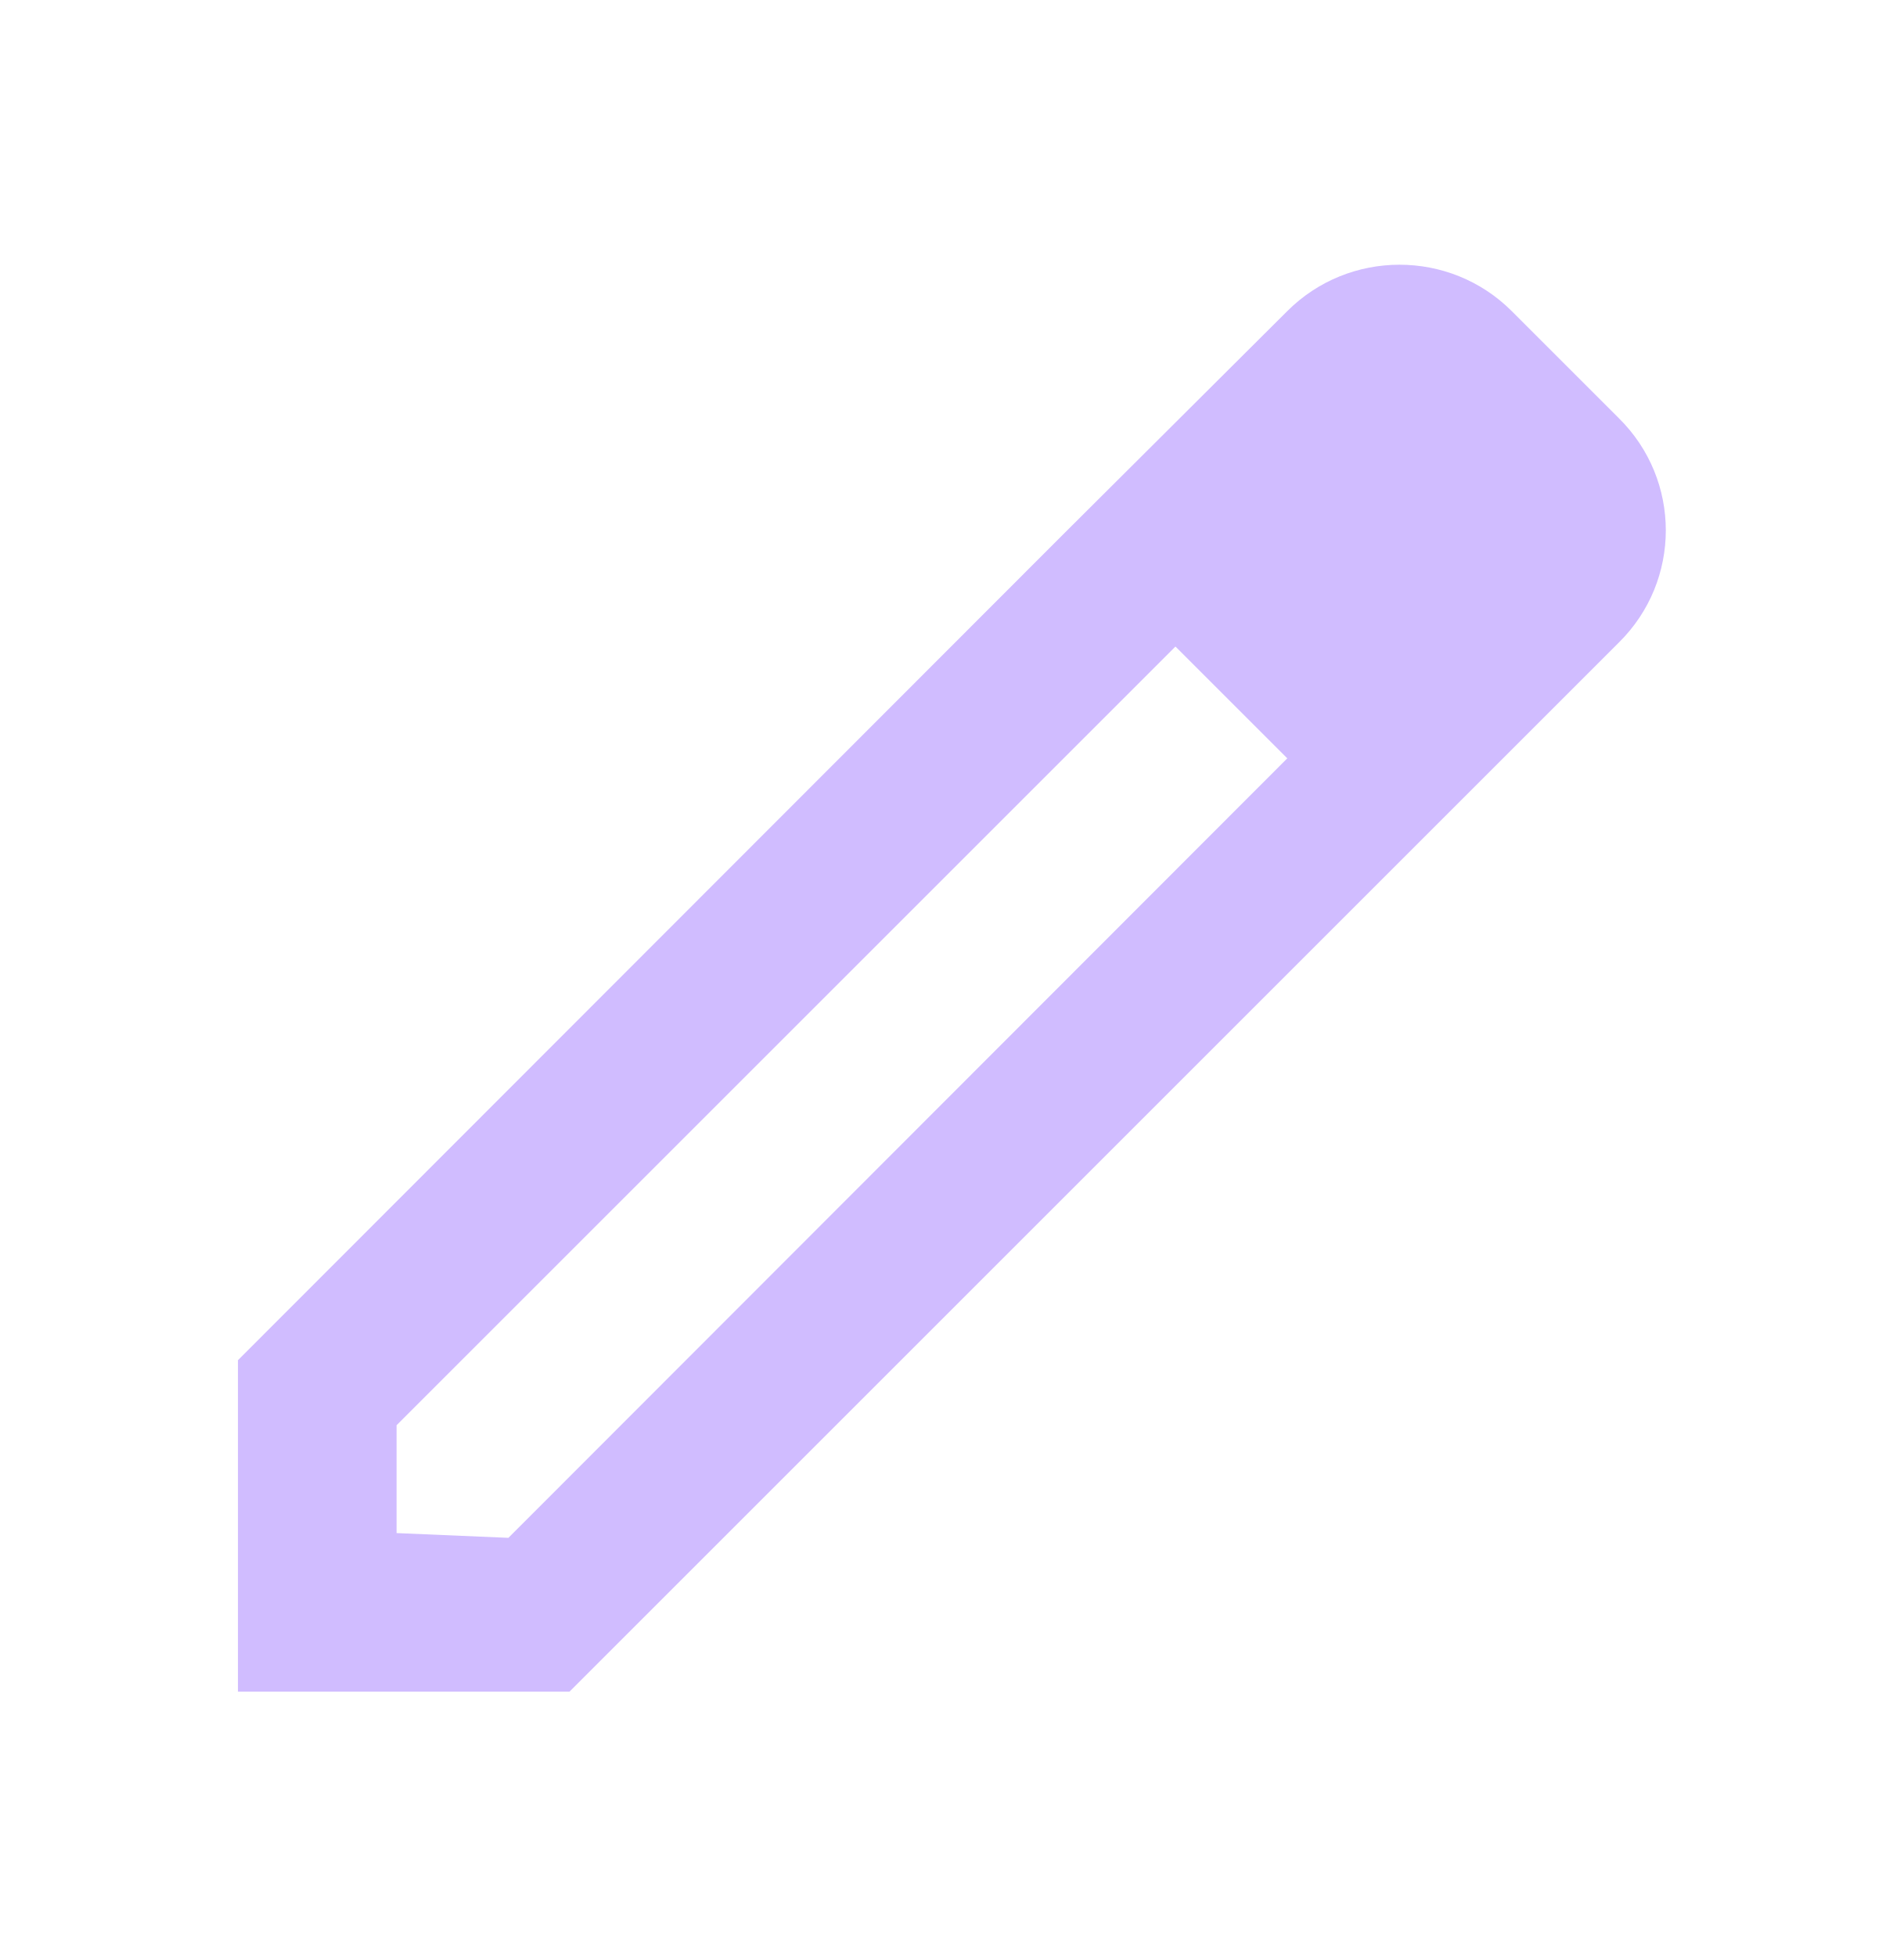
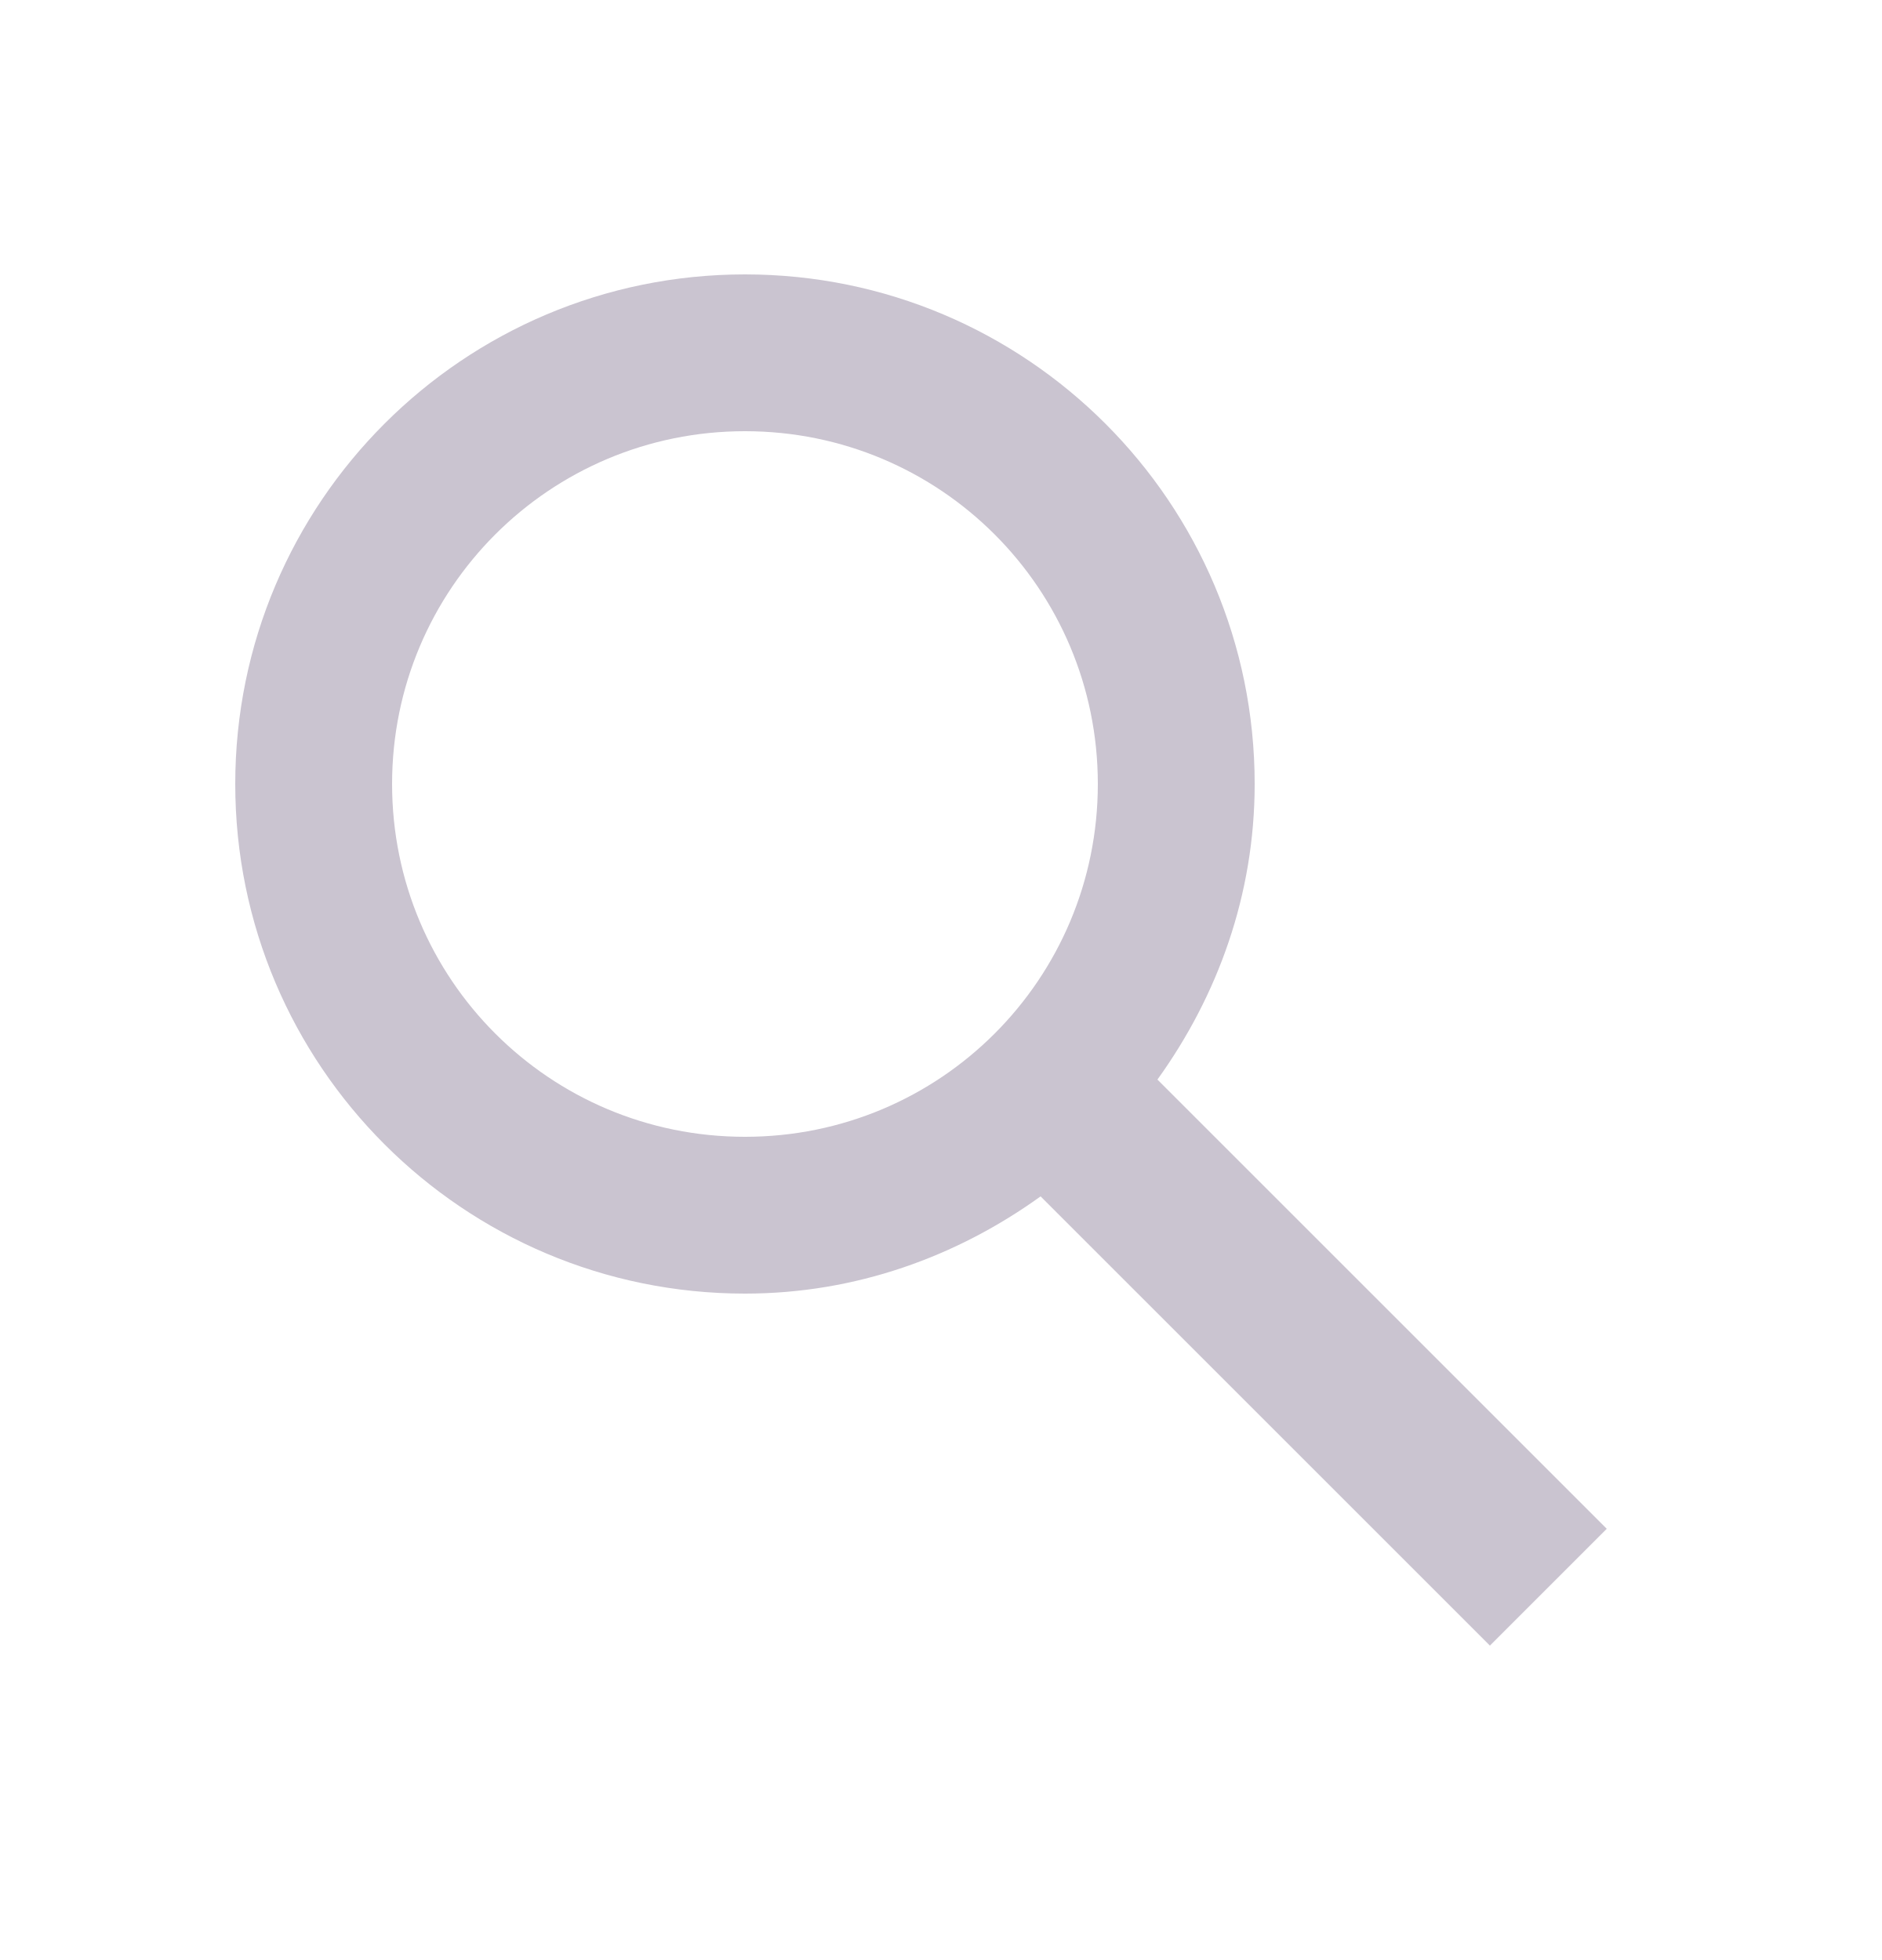
- <svg xmlns="http://www.w3.org/2000/svg" width="36" height="37" viewBox="0 0 36 37" fill="none">
-   <path fill-rule="evenodd" clip-rule="evenodd" d="M28.59 5.885L30.615 7.91C31.8 9.08 31.8 10.985 30.615 12.155L10.77 32H4.5V25.73L20.1 10.115L24.345 5.885C25.515 4.715 27.42 4.715 28.59 5.885ZM7.5 29L9.615 29.09L24.345 14.345L22.23 12.23L7.5 26.96V29Z" fill="#D0BCFF" />
+ <svg xmlns="http://www.w3.org/2000/svg" width="24" height="25" viewBox="0 0 24 25" fill="none">
+   <path fill-rule="evenodd" clip-rule="evenodd" d="M14.76 13.77L20.49 19.5L19 20.99L13.27 15.26C12.2 16.03 10.91 16.5 9.5 16.5C5.91 16.5 3 13.59 3 10C3 6.41 5.91 3.5 9.5 3.5C13.09 3.5 16 6.41 16 10C16 11.41 15.53 12.7 14.76 13.77ZM9.5 5.5C7.01 5.5 5 7.51 5 10C5 12.49 7.01 14.5 9.5 14.5C11.99 14.5 14 12.49 14 10C14 7.51 11.99 5.5 9.5 5.5Z" fill="#CAC4D0" />
</svg>
